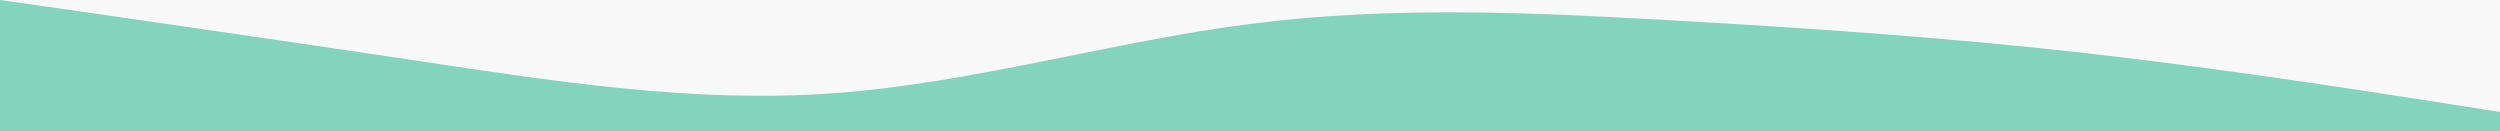
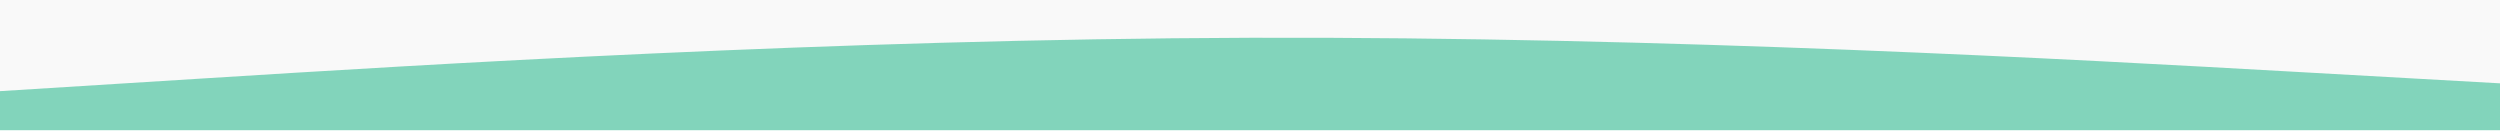
<svg xmlns="http://www.w3.org/2000/svg" id="visual3" viewBox="0 0 960 50" width="960" height="50" version="1.1">
-   <rect x="0" y="0" width="960" height="50" fill="#f9f9f9" />
-   <path d="M0 0L26.7 3.8C53.3 7.7 106.7 15.3 160 23.3C213.3 31.3 266.7 39.7 320 35.8C373.3 32 426.7 16 480 9.2C533.3 2.3 586.7 4.7 640 7.7C693.3 10.7 746.7 14.3 800 20.3C853.3 26.3 906.7 34.7 933.3 38.8L960 43L960 51L933.3 51C906.7 51 853.3 51 800 51C746.7 51 693.3 51 640 51C586.7 51 533.3 51 480 51C426.7 51 373.3 51 320 51C266.7 51 213.3 51 160 51C106.7 51 53.3 51 26.7 51L0 51Z" fill="#82d4bb" stroke-linecap="round" stroke-linejoin="miter" />
+   <rect x="0" y="0" width="960" height="50" fill="#82d4bb" />
+   <path d="M0 35L80 30C160 25 320 15 480 14.5C640 14 800 23 880 27.5L960 32L960 0L880 0C800 0 640 0 480 0C320 0 160 0 80 0L0 0Z" fill="#f9f9f9" stroke-linecap="round" stroke-linejoin="miter" />
</svg>
